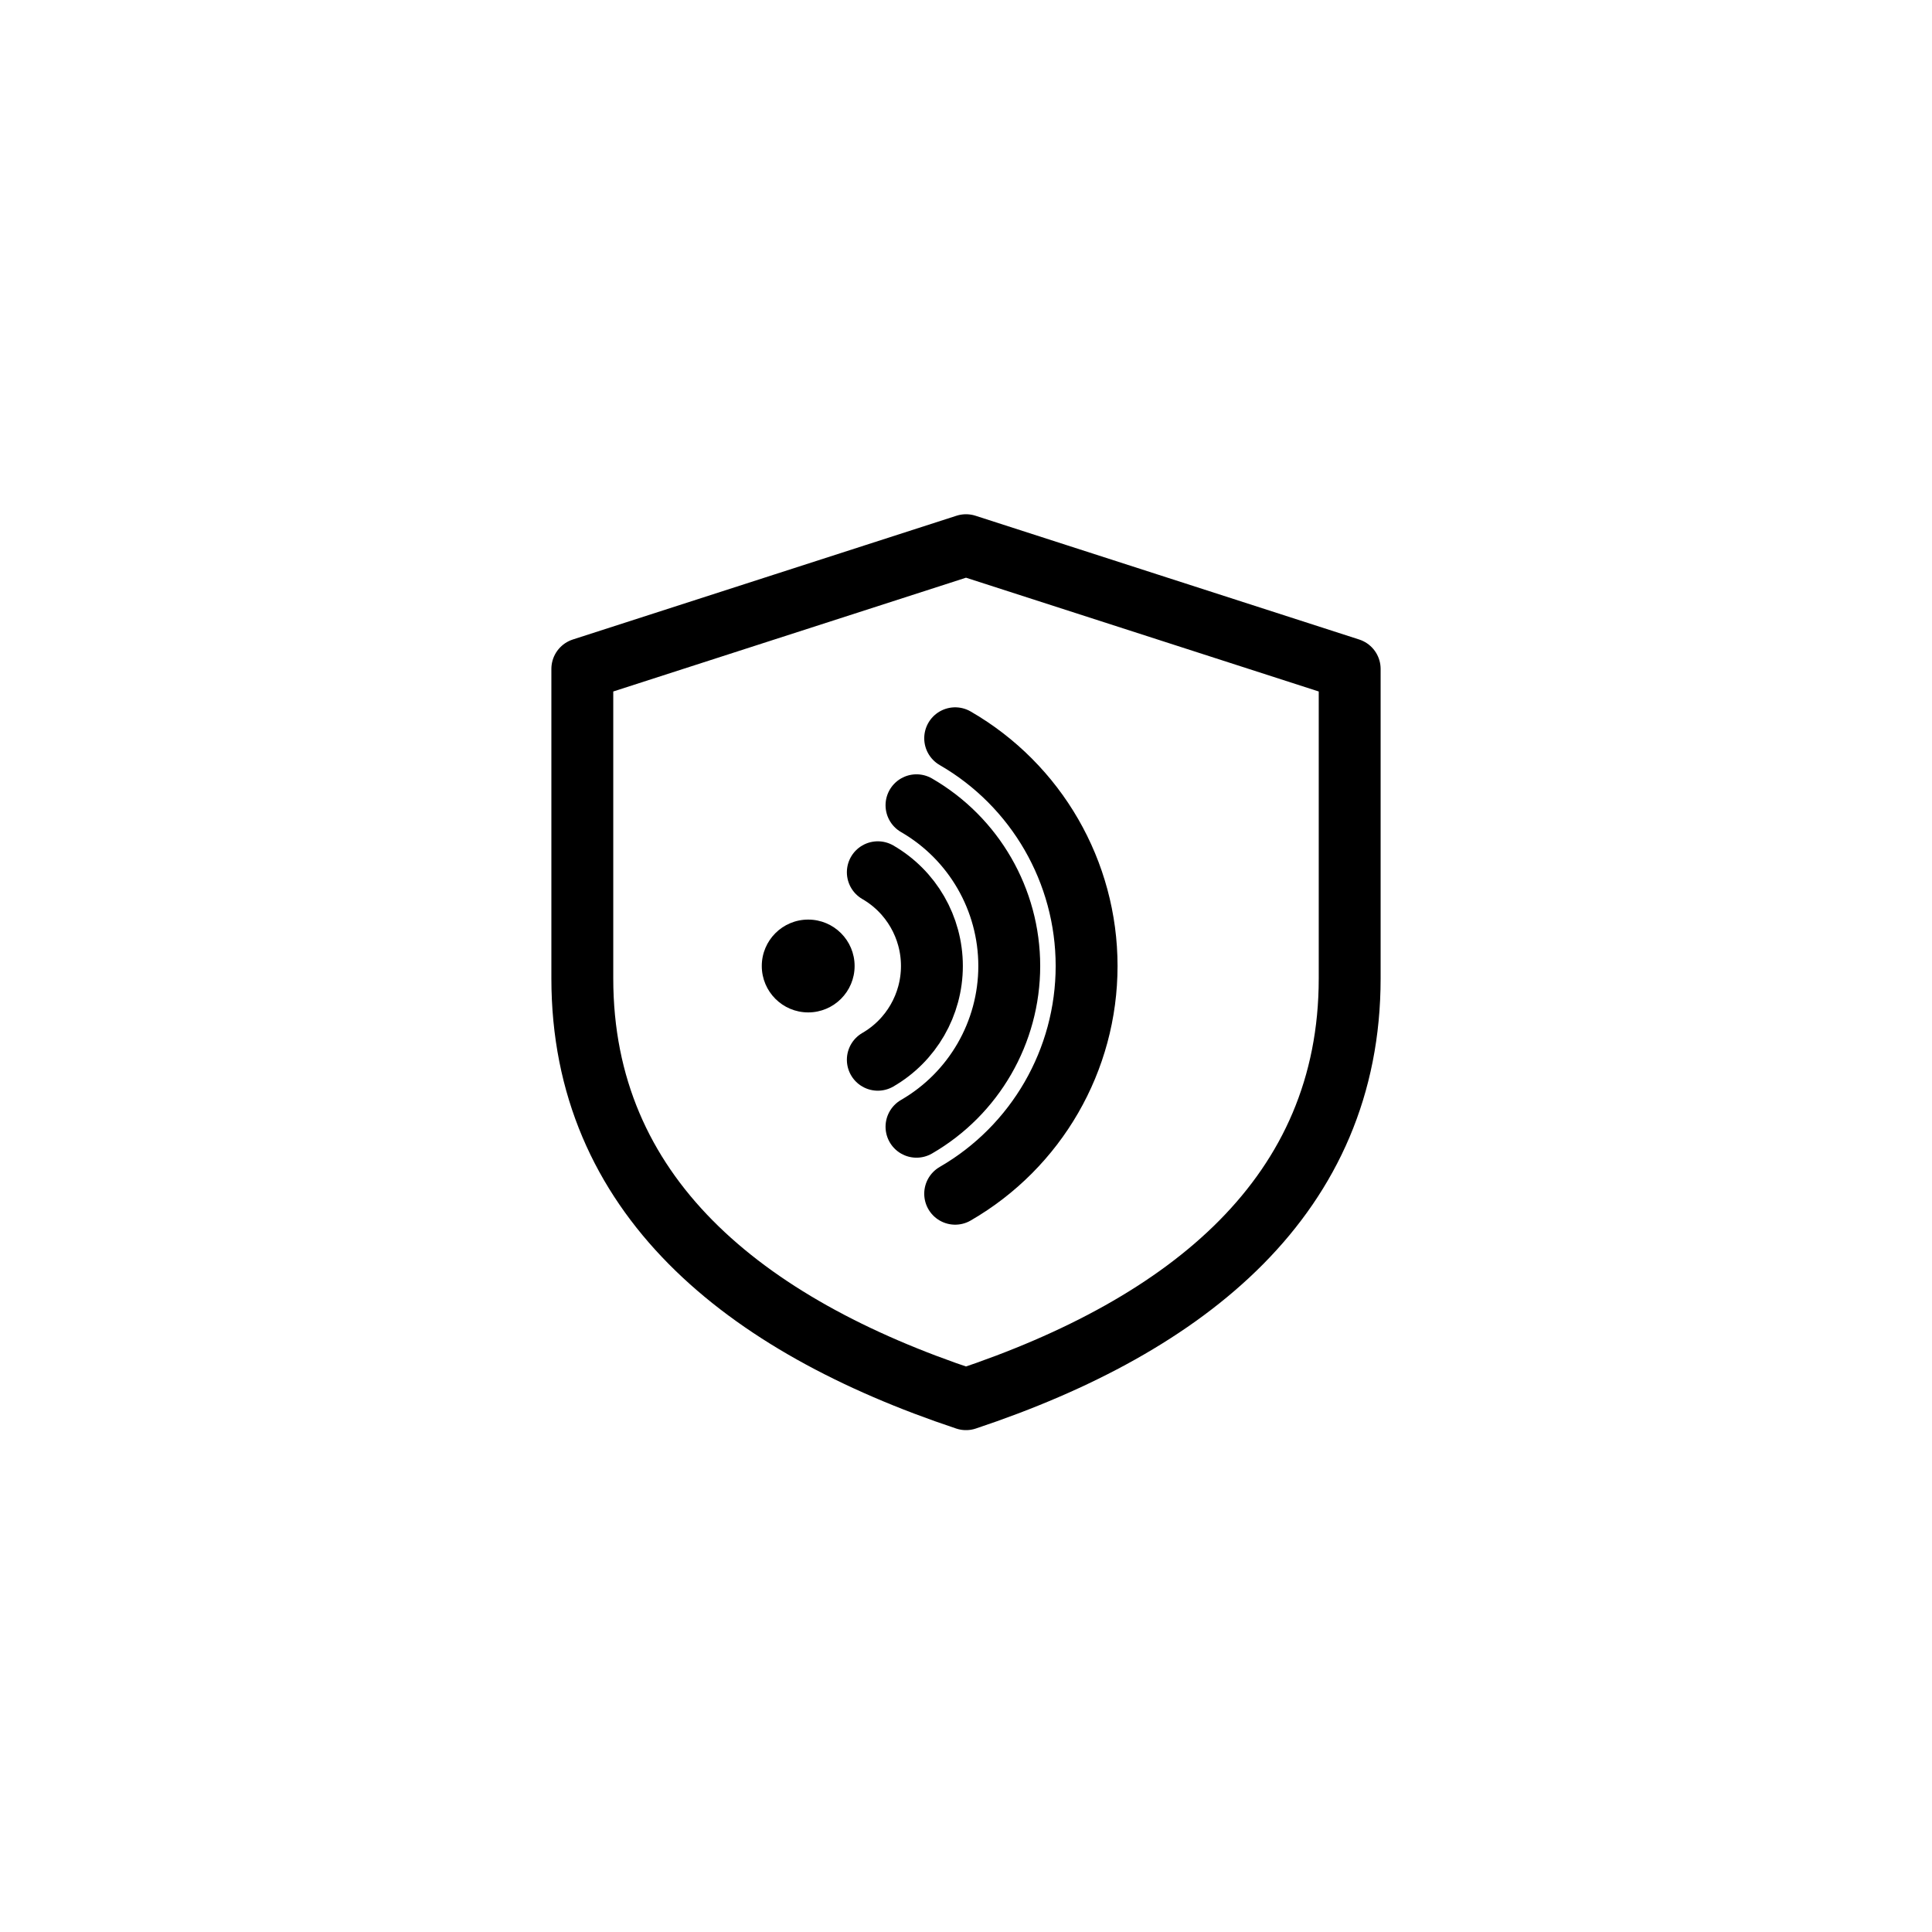
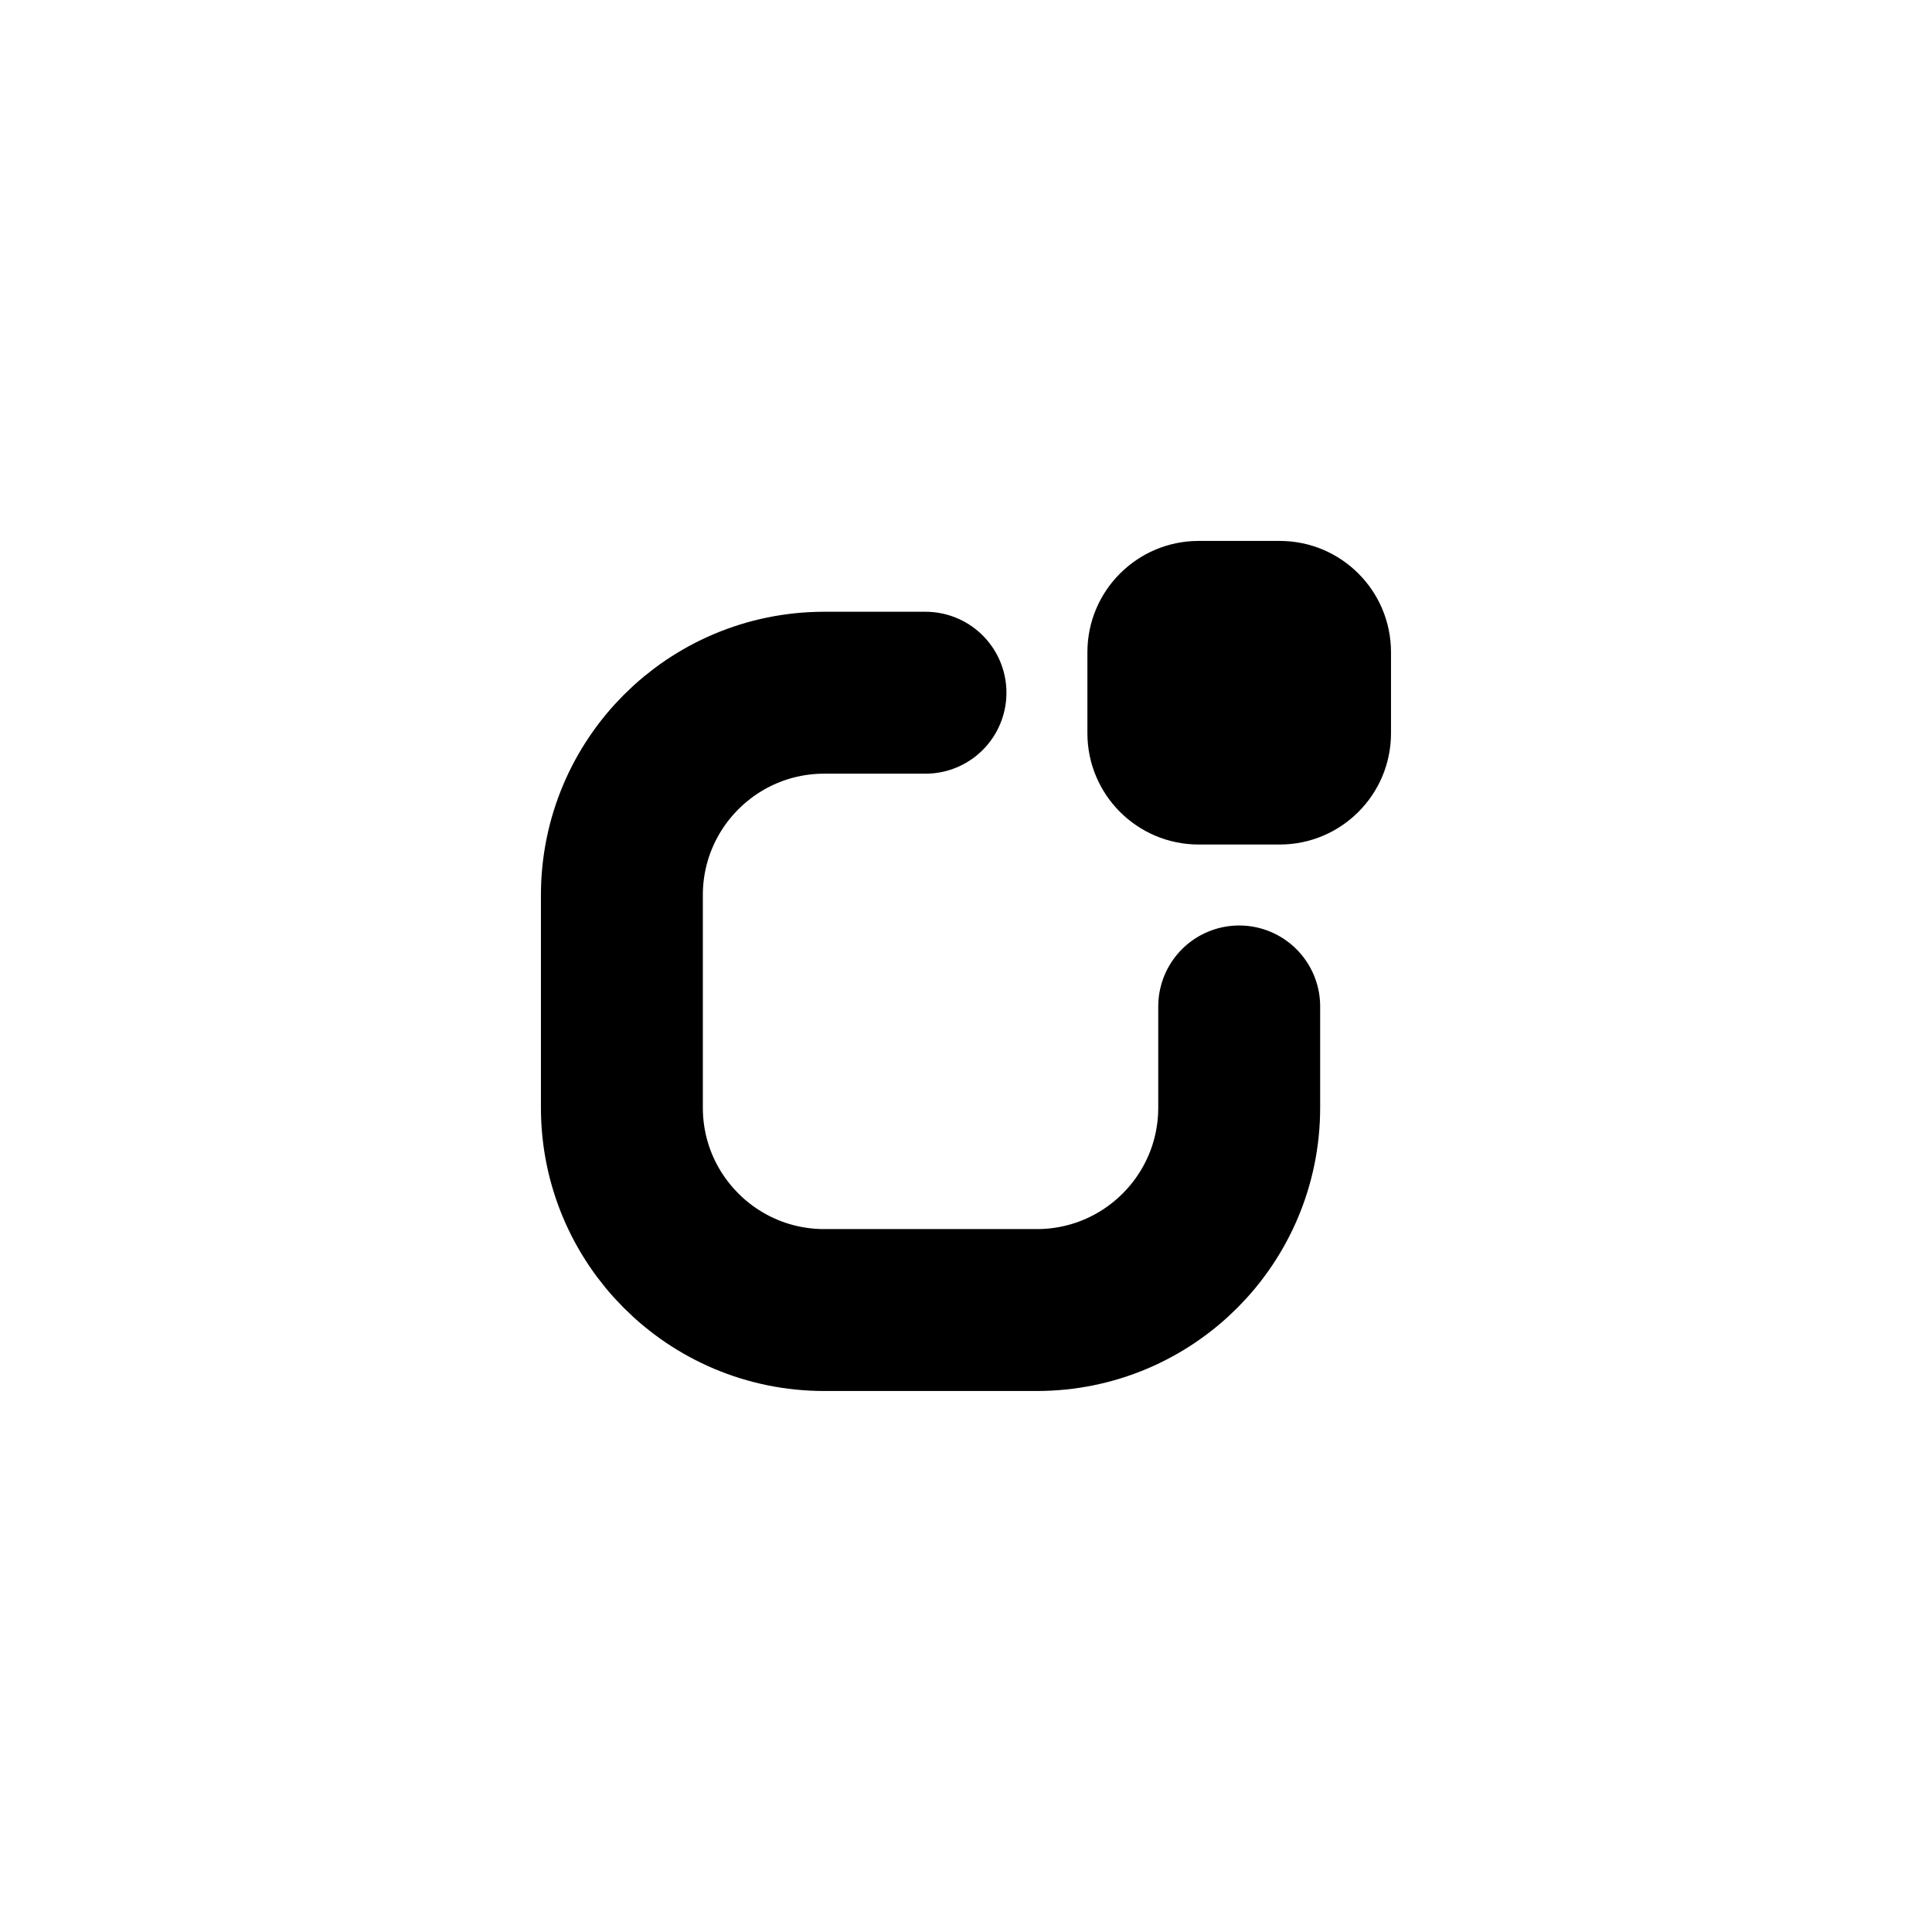
- <svg xmlns="http://www.w3.org/2000/svg" width="1024" height="1024" viewBox="0 0 1024 1024" role="img" aria-label="SentryCore">
-   <g transform="translate(512 512) scale(0.82) translate(-512 -512)">
-     <g fill="none" stroke="#000000" stroke-linecap="round" stroke-linejoin="round">
-       <path d="M512 240 L760 320 L760 520 C760 660 656 744 512 792 C368 744 264 660 264 520 L264 320 Z" stroke-width="40" />
-       <path d="M455 451.4 A70 70 0 0 1 455 572.6" stroke-width="40" />
-       <path d="M480 408.1 A120 120 0 0 1 480 615.9" stroke-width="40" />
-       <path d="M505 364.8 A170 170 0 0 1 505 659.2" stroke-width="40" />
-     </g>
-     <circle cx="410" cy="512" r="30" fill="#000000" />
+ <svg xmlns="http://www.w3.org/2000/svg" width="1024" height="1024" viewBox="0 0 1024 1024" fill="none" role="img" aria-label="SentryCore">
+   <g fill="none" transform="translate(286.7 286.7) scale(2.6819)">
+     <path d="M 138 92 L 138 112 A 40 40 0 0 1 98 152 L 56 152 A 40 40 0 0 1 16 112 L 16 70 A 40 40 0 0 1 56 30 L 76 30" stroke="#000000" stroke-width="32.0" stroke-linecap="round" />
+     <rect x="108" y="0" width="60" height="60" rx="22" fill="#000000" />
  </g>
</svg>
